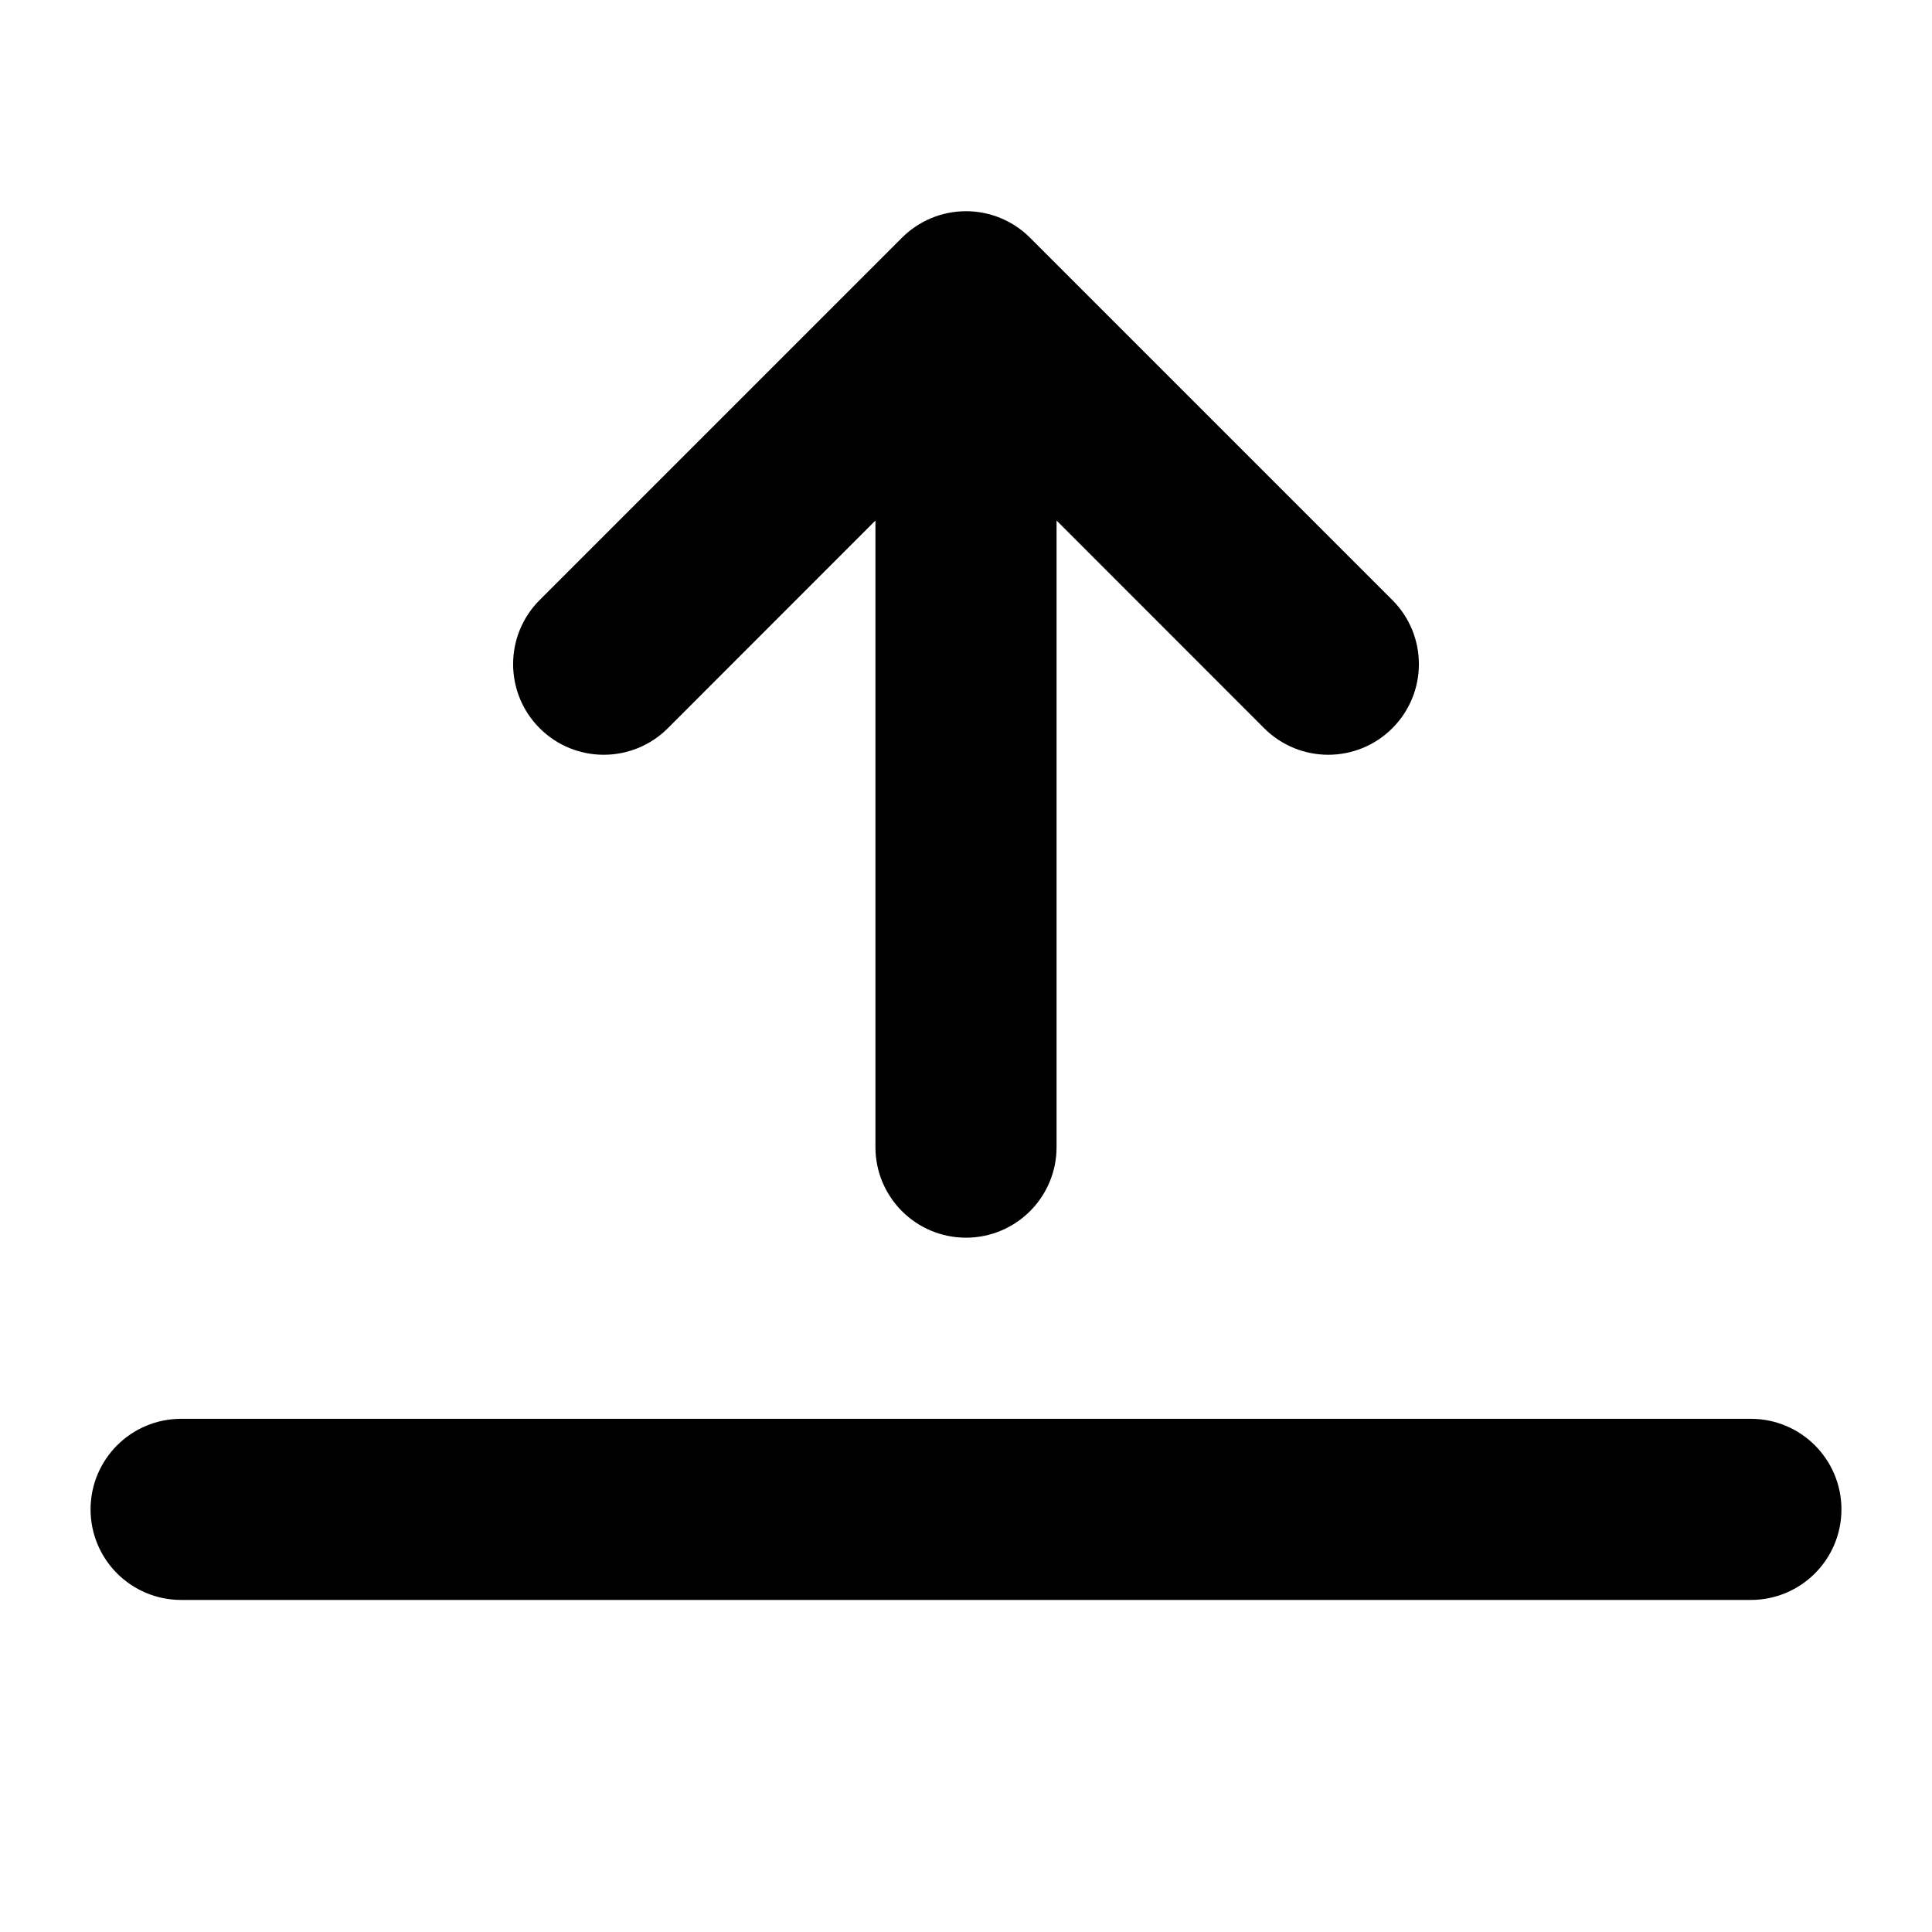
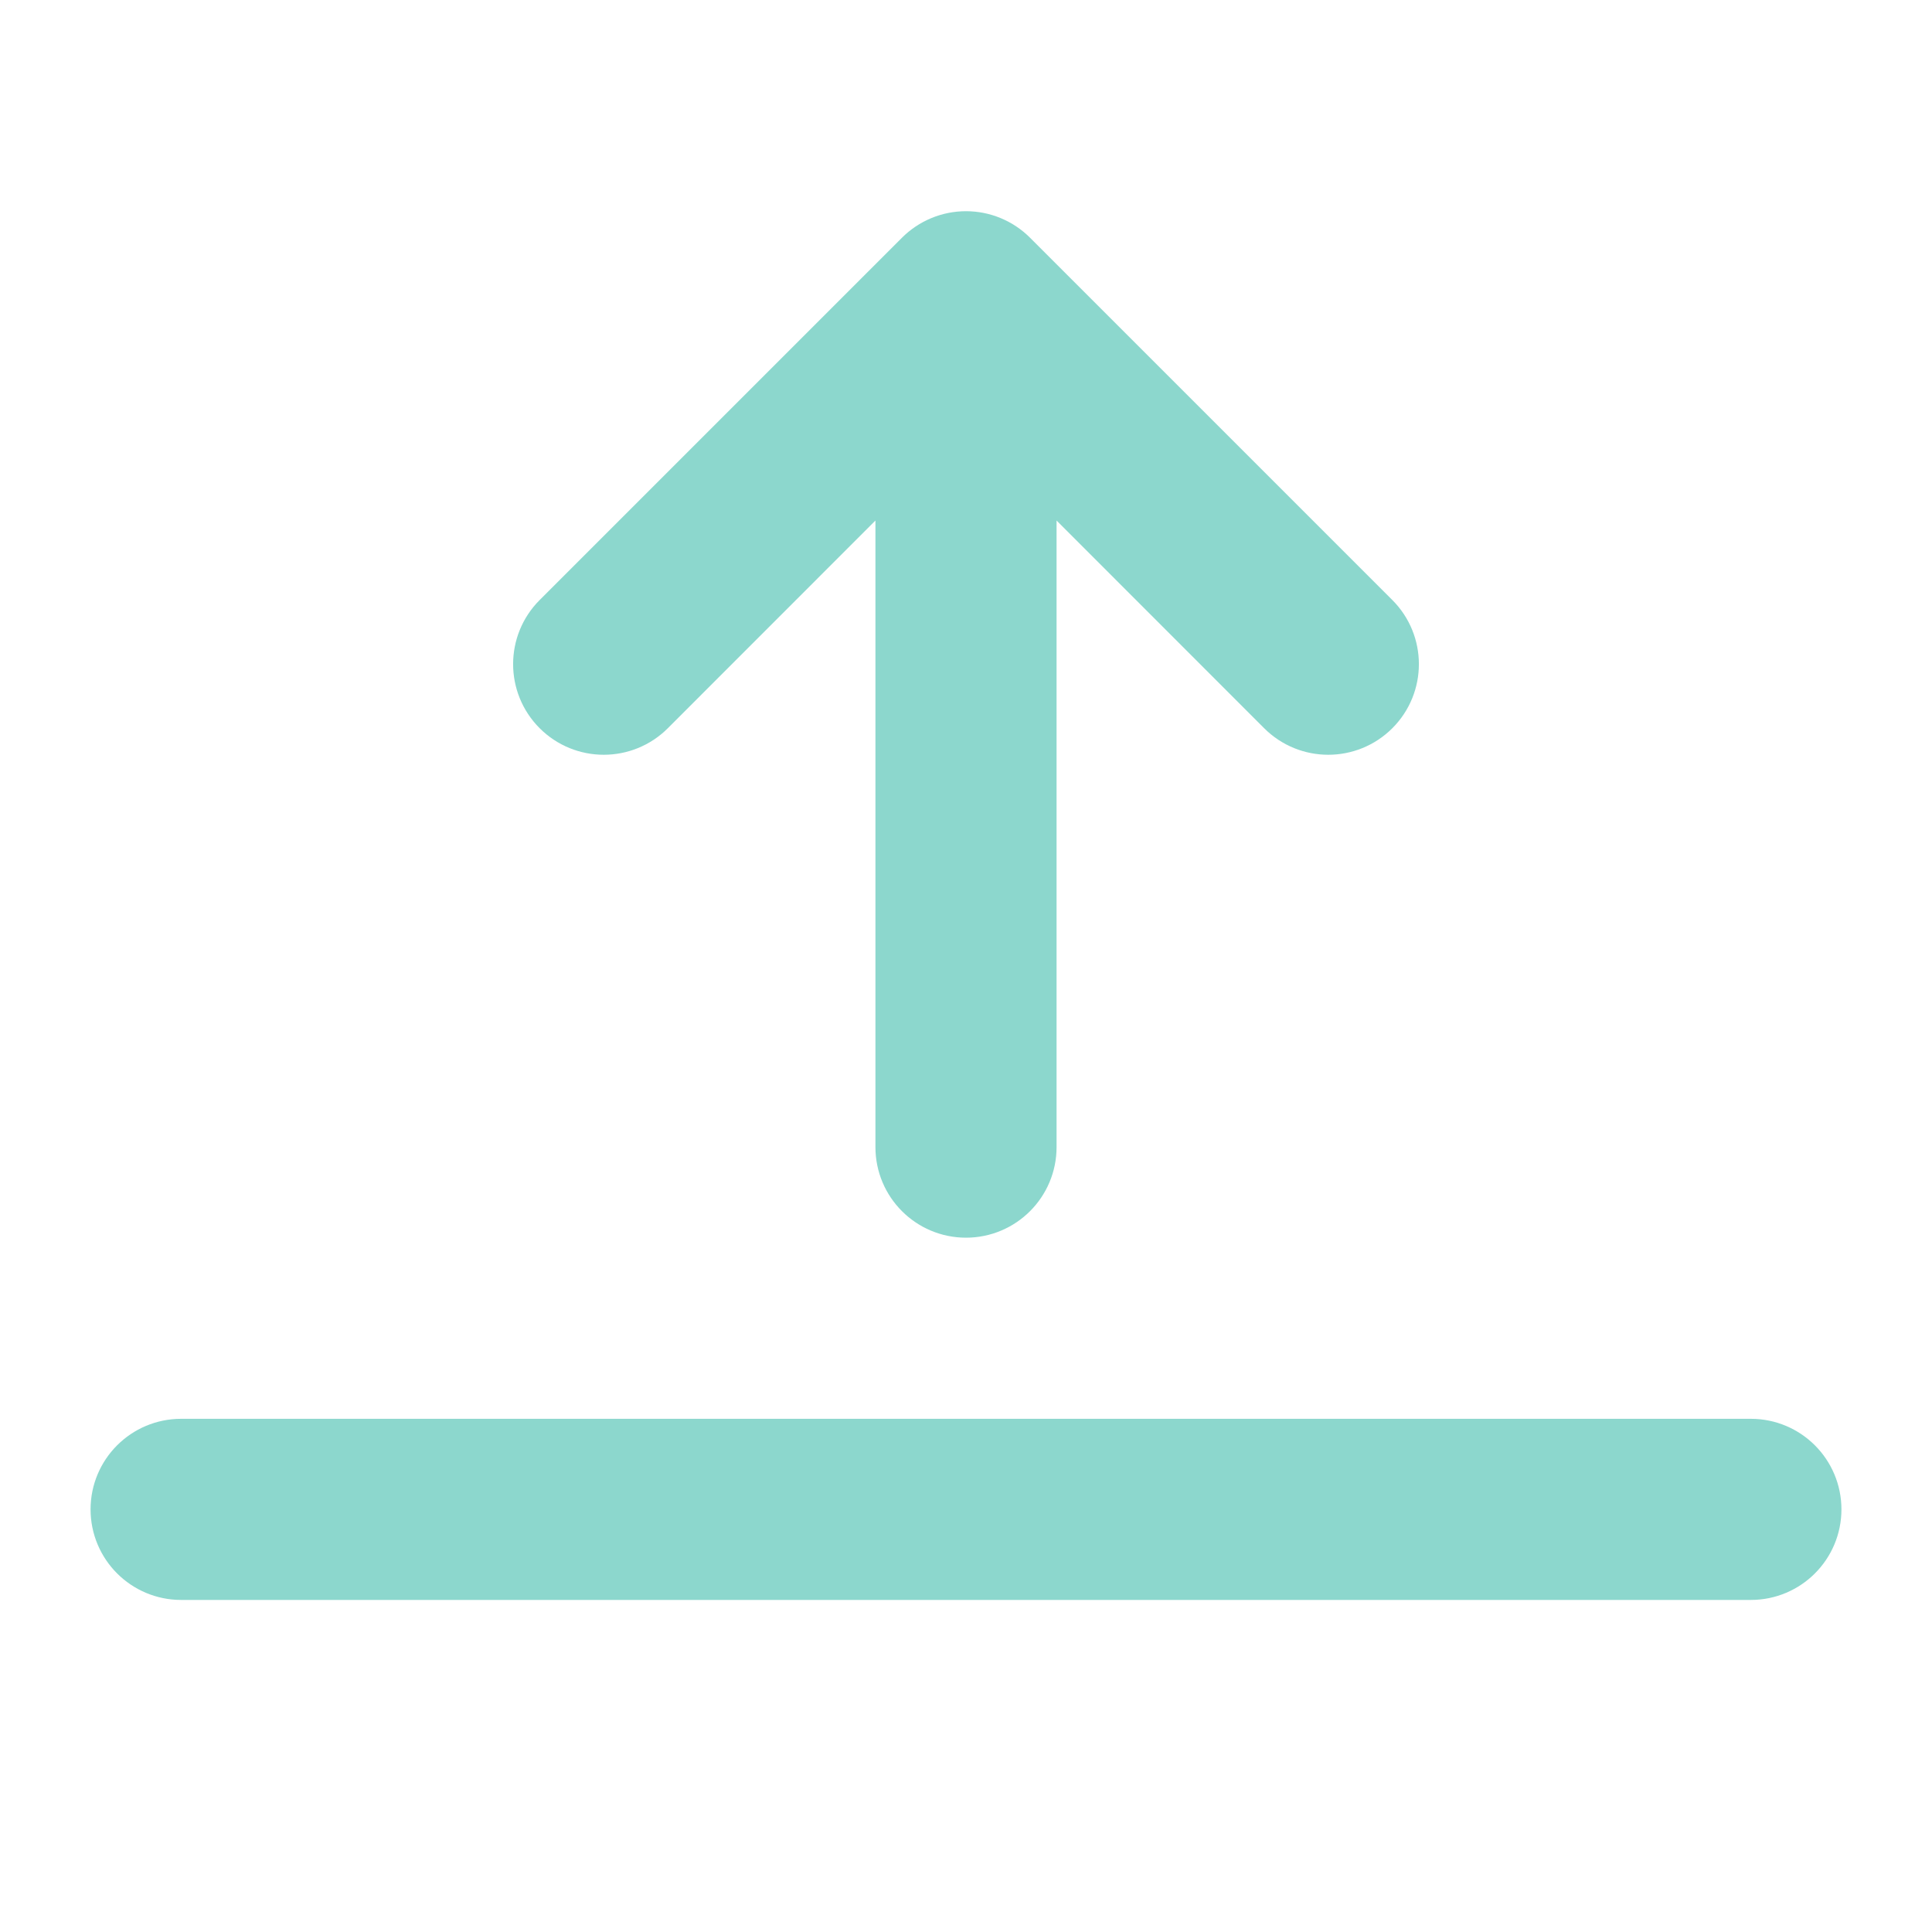
- <svg xmlns="http://www.w3.org/2000/svg" width="24" height="24" fill="black" stroke="black" class="arrow-bar-up" stroke-width="0.5" viewBox="0 0 16 16">
+ <svg xmlns="http://www.w3.org/2000/svg" width="24" height="24" fill="rgb(140, 215, 205)" stroke="rgb(140, 215, 205)" class="arrow-bar-up" stroke-width="0.5" viewBox="0 0 16 16">
  <path fill-rule="evenodd" d="M8 10a.5.5 0 0 0 .5-.5V3.707l2.146 2.147a.5.5 0 0 0 .708-.708l-3-3a.5.5 0 0 0-.708 0l-3 3a.5.5 0 1 0 .708.708L7.5 3.707V9.5a.5.5 0 0 0 .5.5m-7 2.5a.5.5 0 0 1 .5-.5h13a.5.5 0 0 1 0 1h-13a.5.5 0 0 1-.5-.5" />
</svg>
